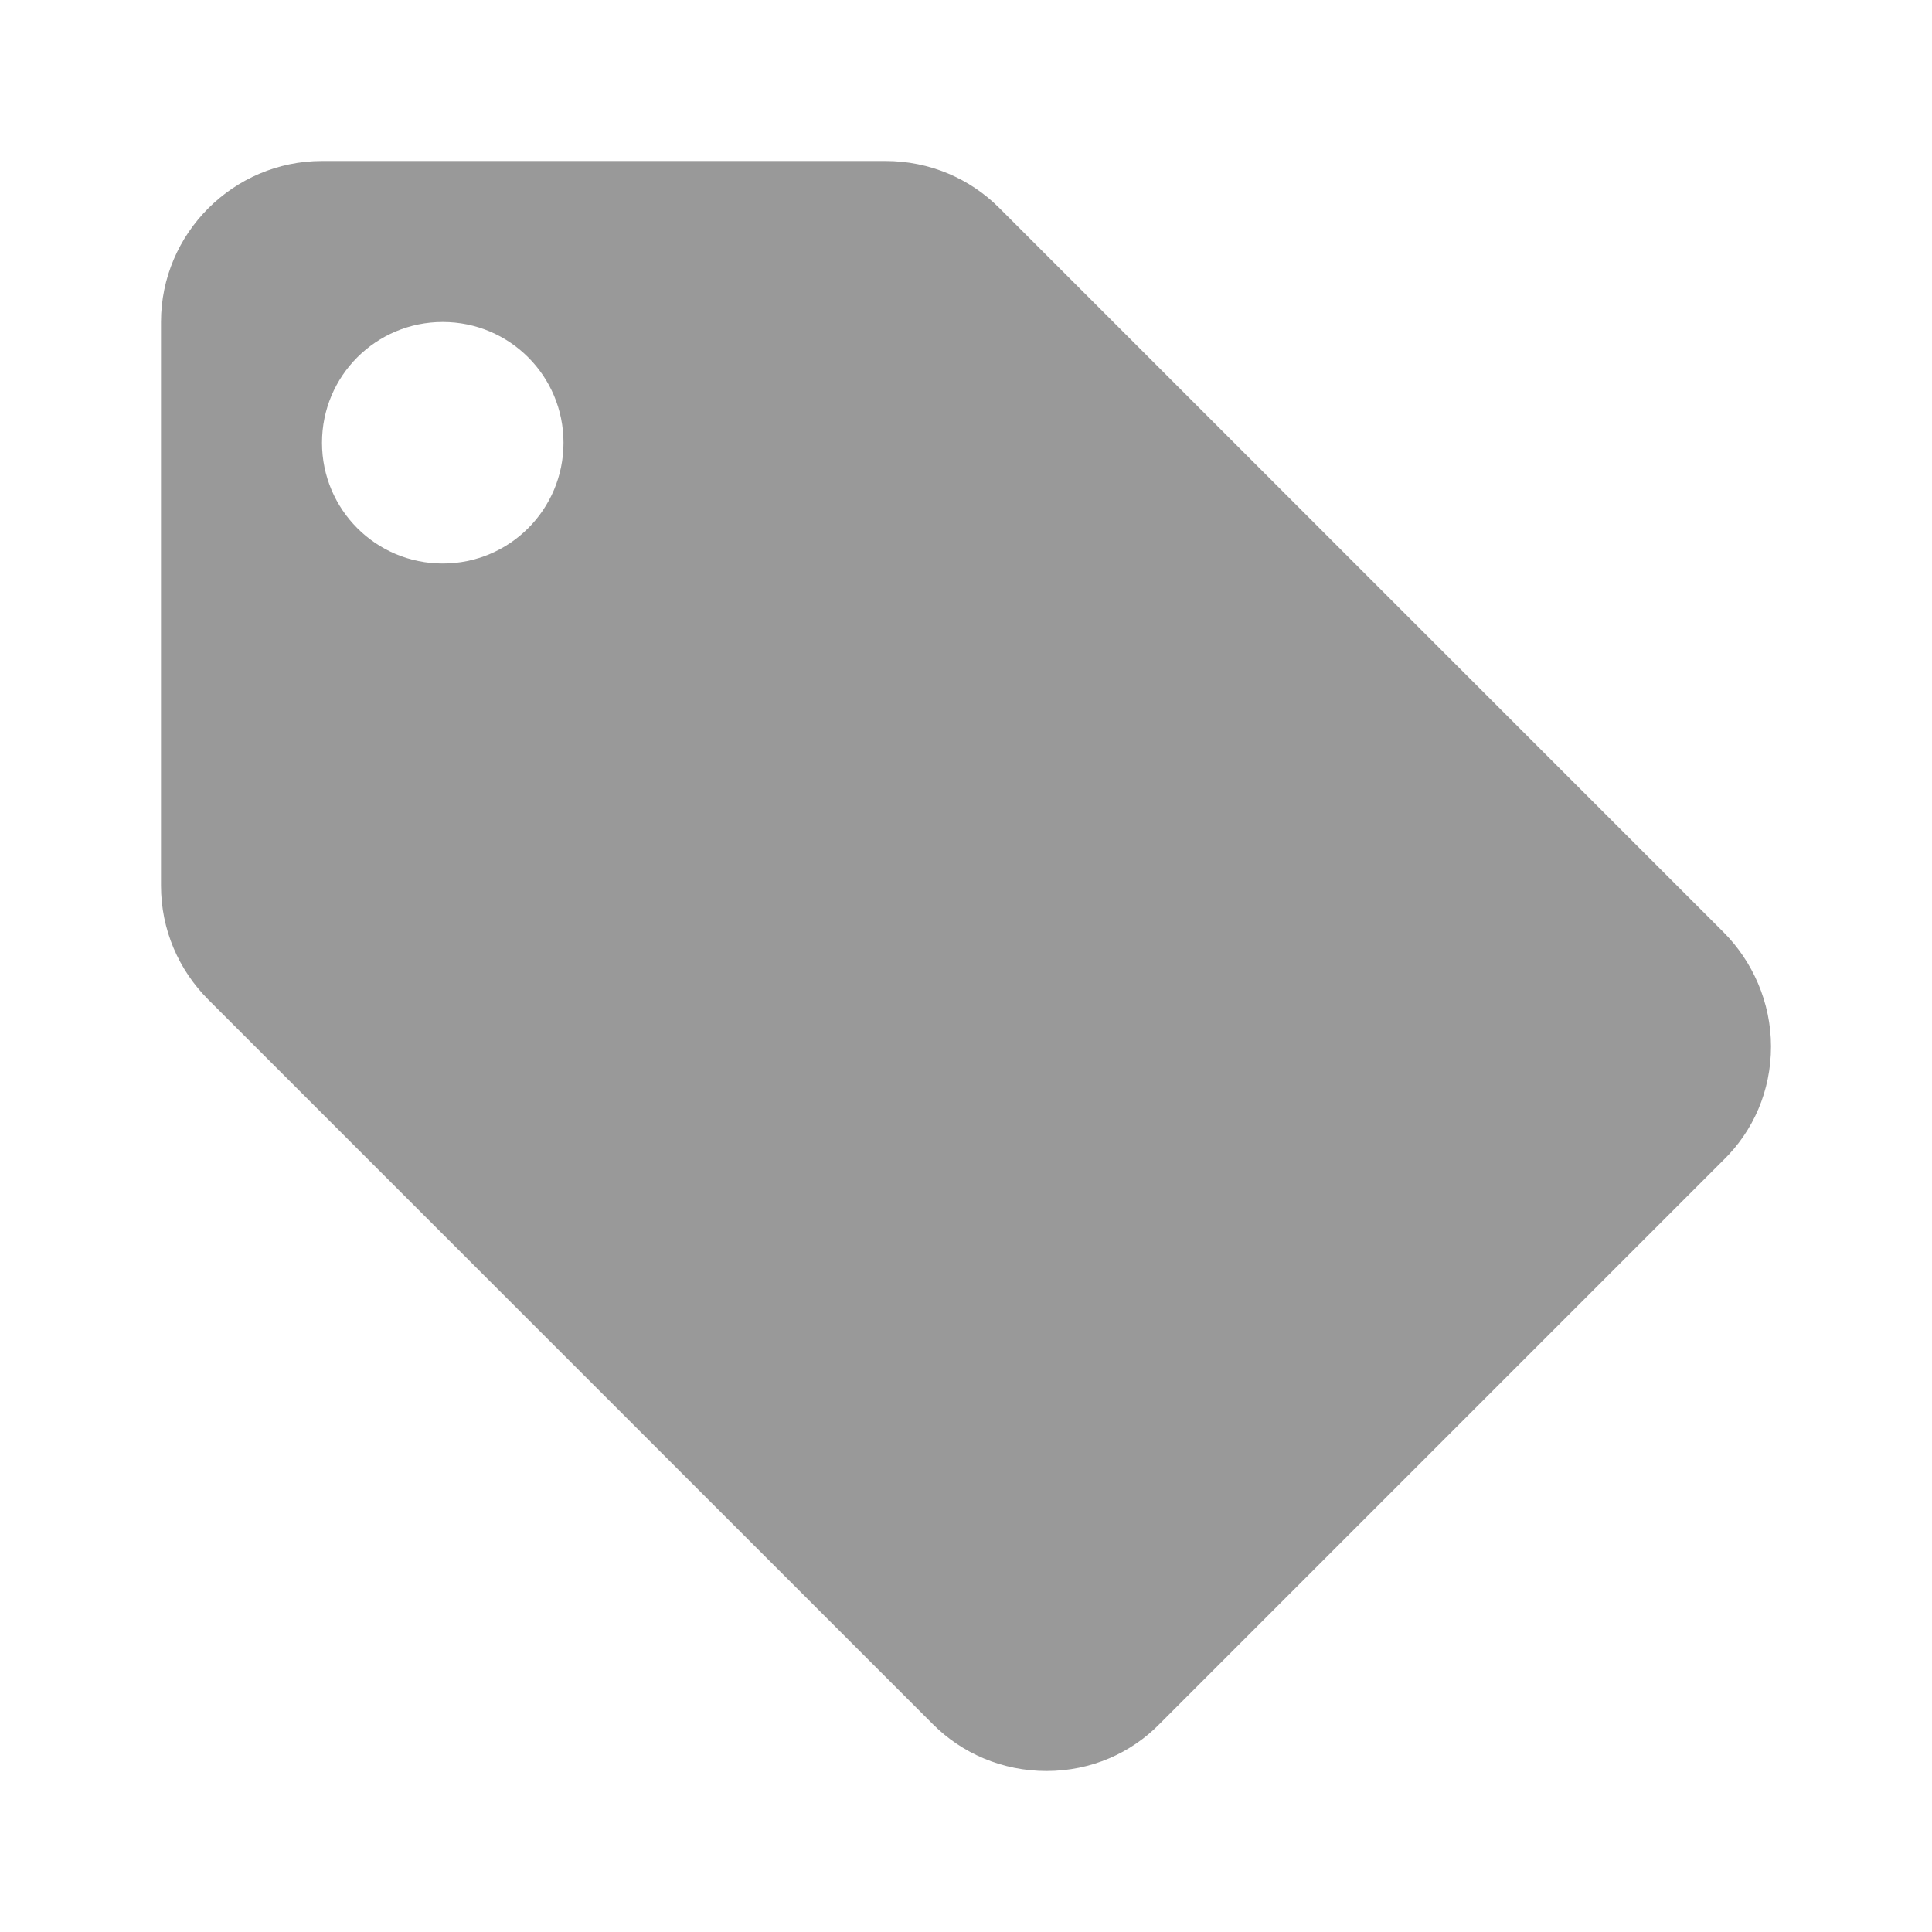
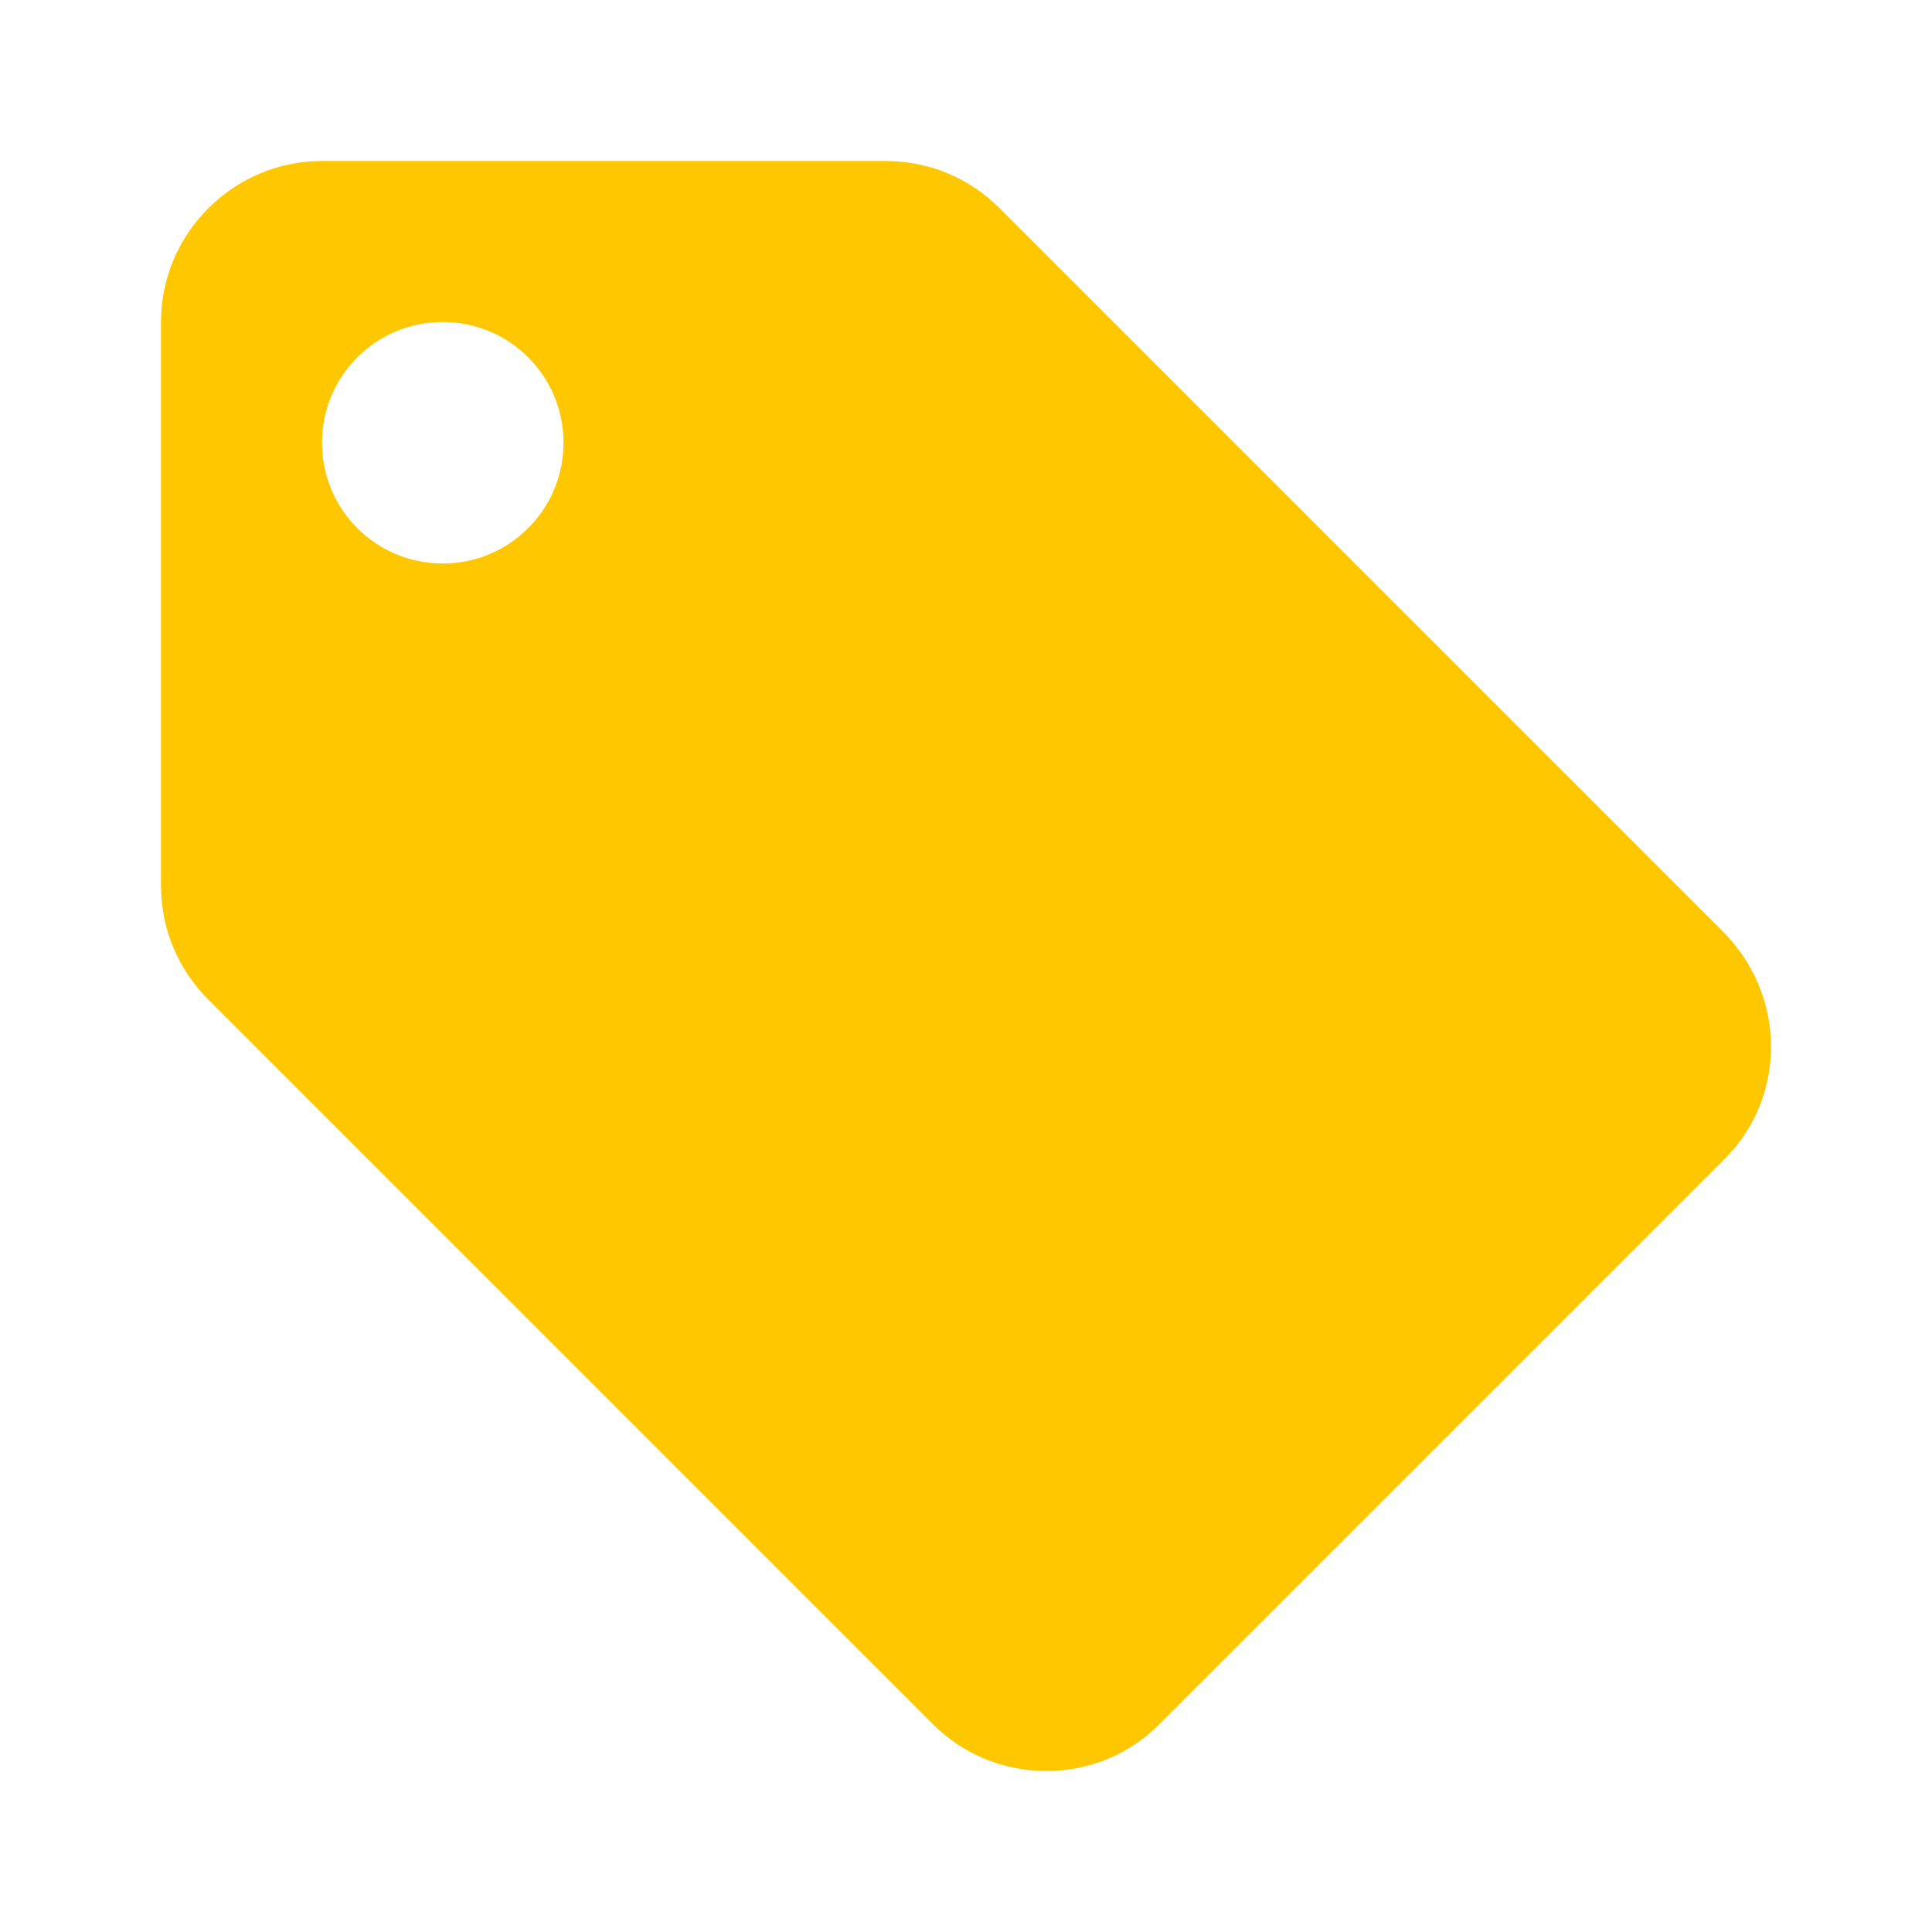
<svg xmlns="http://www.w3.org/2000/svg" fill="#000000" height="48" viewBox="0 0 24 24" width="48" id="svg2" version="1.1">
  <defs id="defs10" />
  <path d="M0 0h24v24H0z" fill="none" id="path4" />
-   <path d="M21.41 11.58l-9-9C12.05 2.22 11.55 2 11 2H4c-1.1 0-2 .9-2 2v7c0 .55.22 1.05.59 1.42l9 9c.36.36.86.58 1.41.58.55 0 1.05-.22 1.41-.59l7-7c.37-.36.59-.86.59-1.41 0-.55-.23-1.06-.59-1.42zM5.5 7C4.67 7 4 6.33 4 5.5S4.67 4 5.5 4 7 4.67 7 5.5 6.33 7 5.5 7z" id="path6" style="fill:#999999" />
+   <path d="M21.41 11.58l-9-9C12.05 2.22 11.55 2 11 2H4c-1.1 0-2 .9-2 2v7c0 .55.22 1.05.59 1.42l9 9c.36.36.86.58 1.41.58.55 0 1.05-.22 1.41-.59l7-7c.37-.36.59-.86.59-1.41 0-.55-.23-1.06-.59-1.42zM5.5 7C4.67 7 4 6.33 4 5.5S4.67 4 5.5 4 7 4.67 7 5.5 6.33 7 5.5 7z" id="path6" style="fill:#ffc700;fill-opacity:1" />
</svg>
